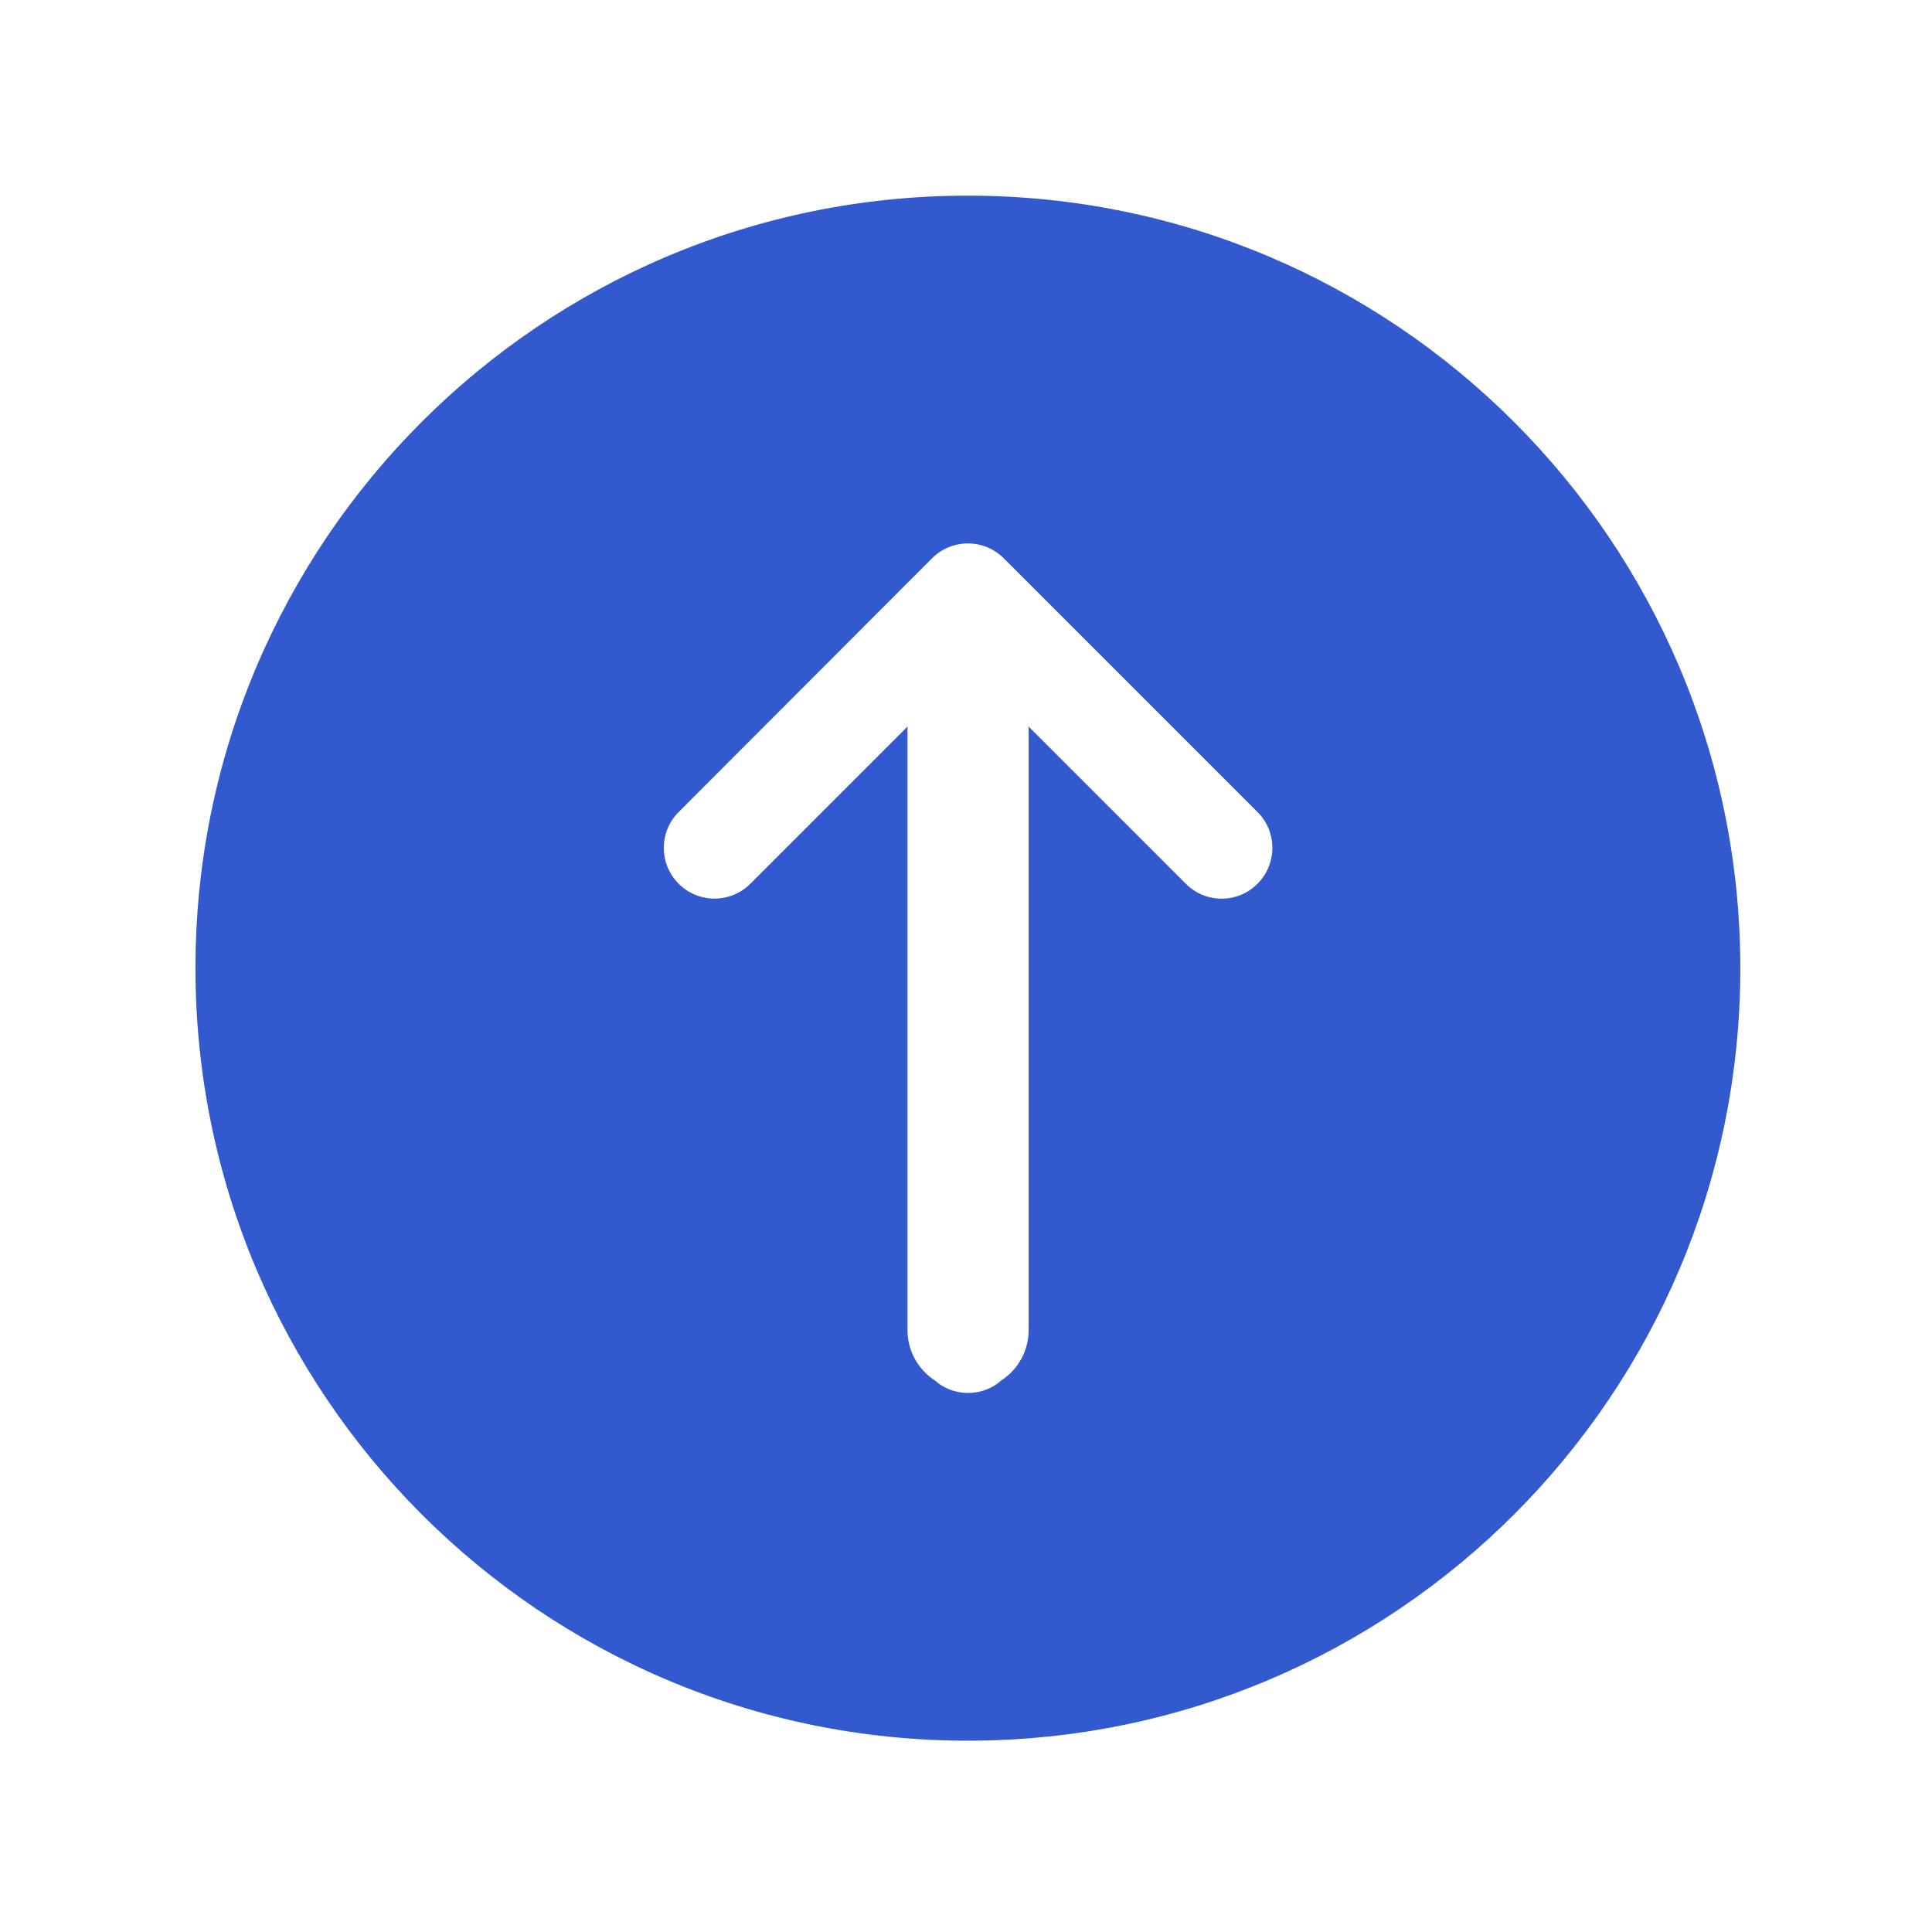
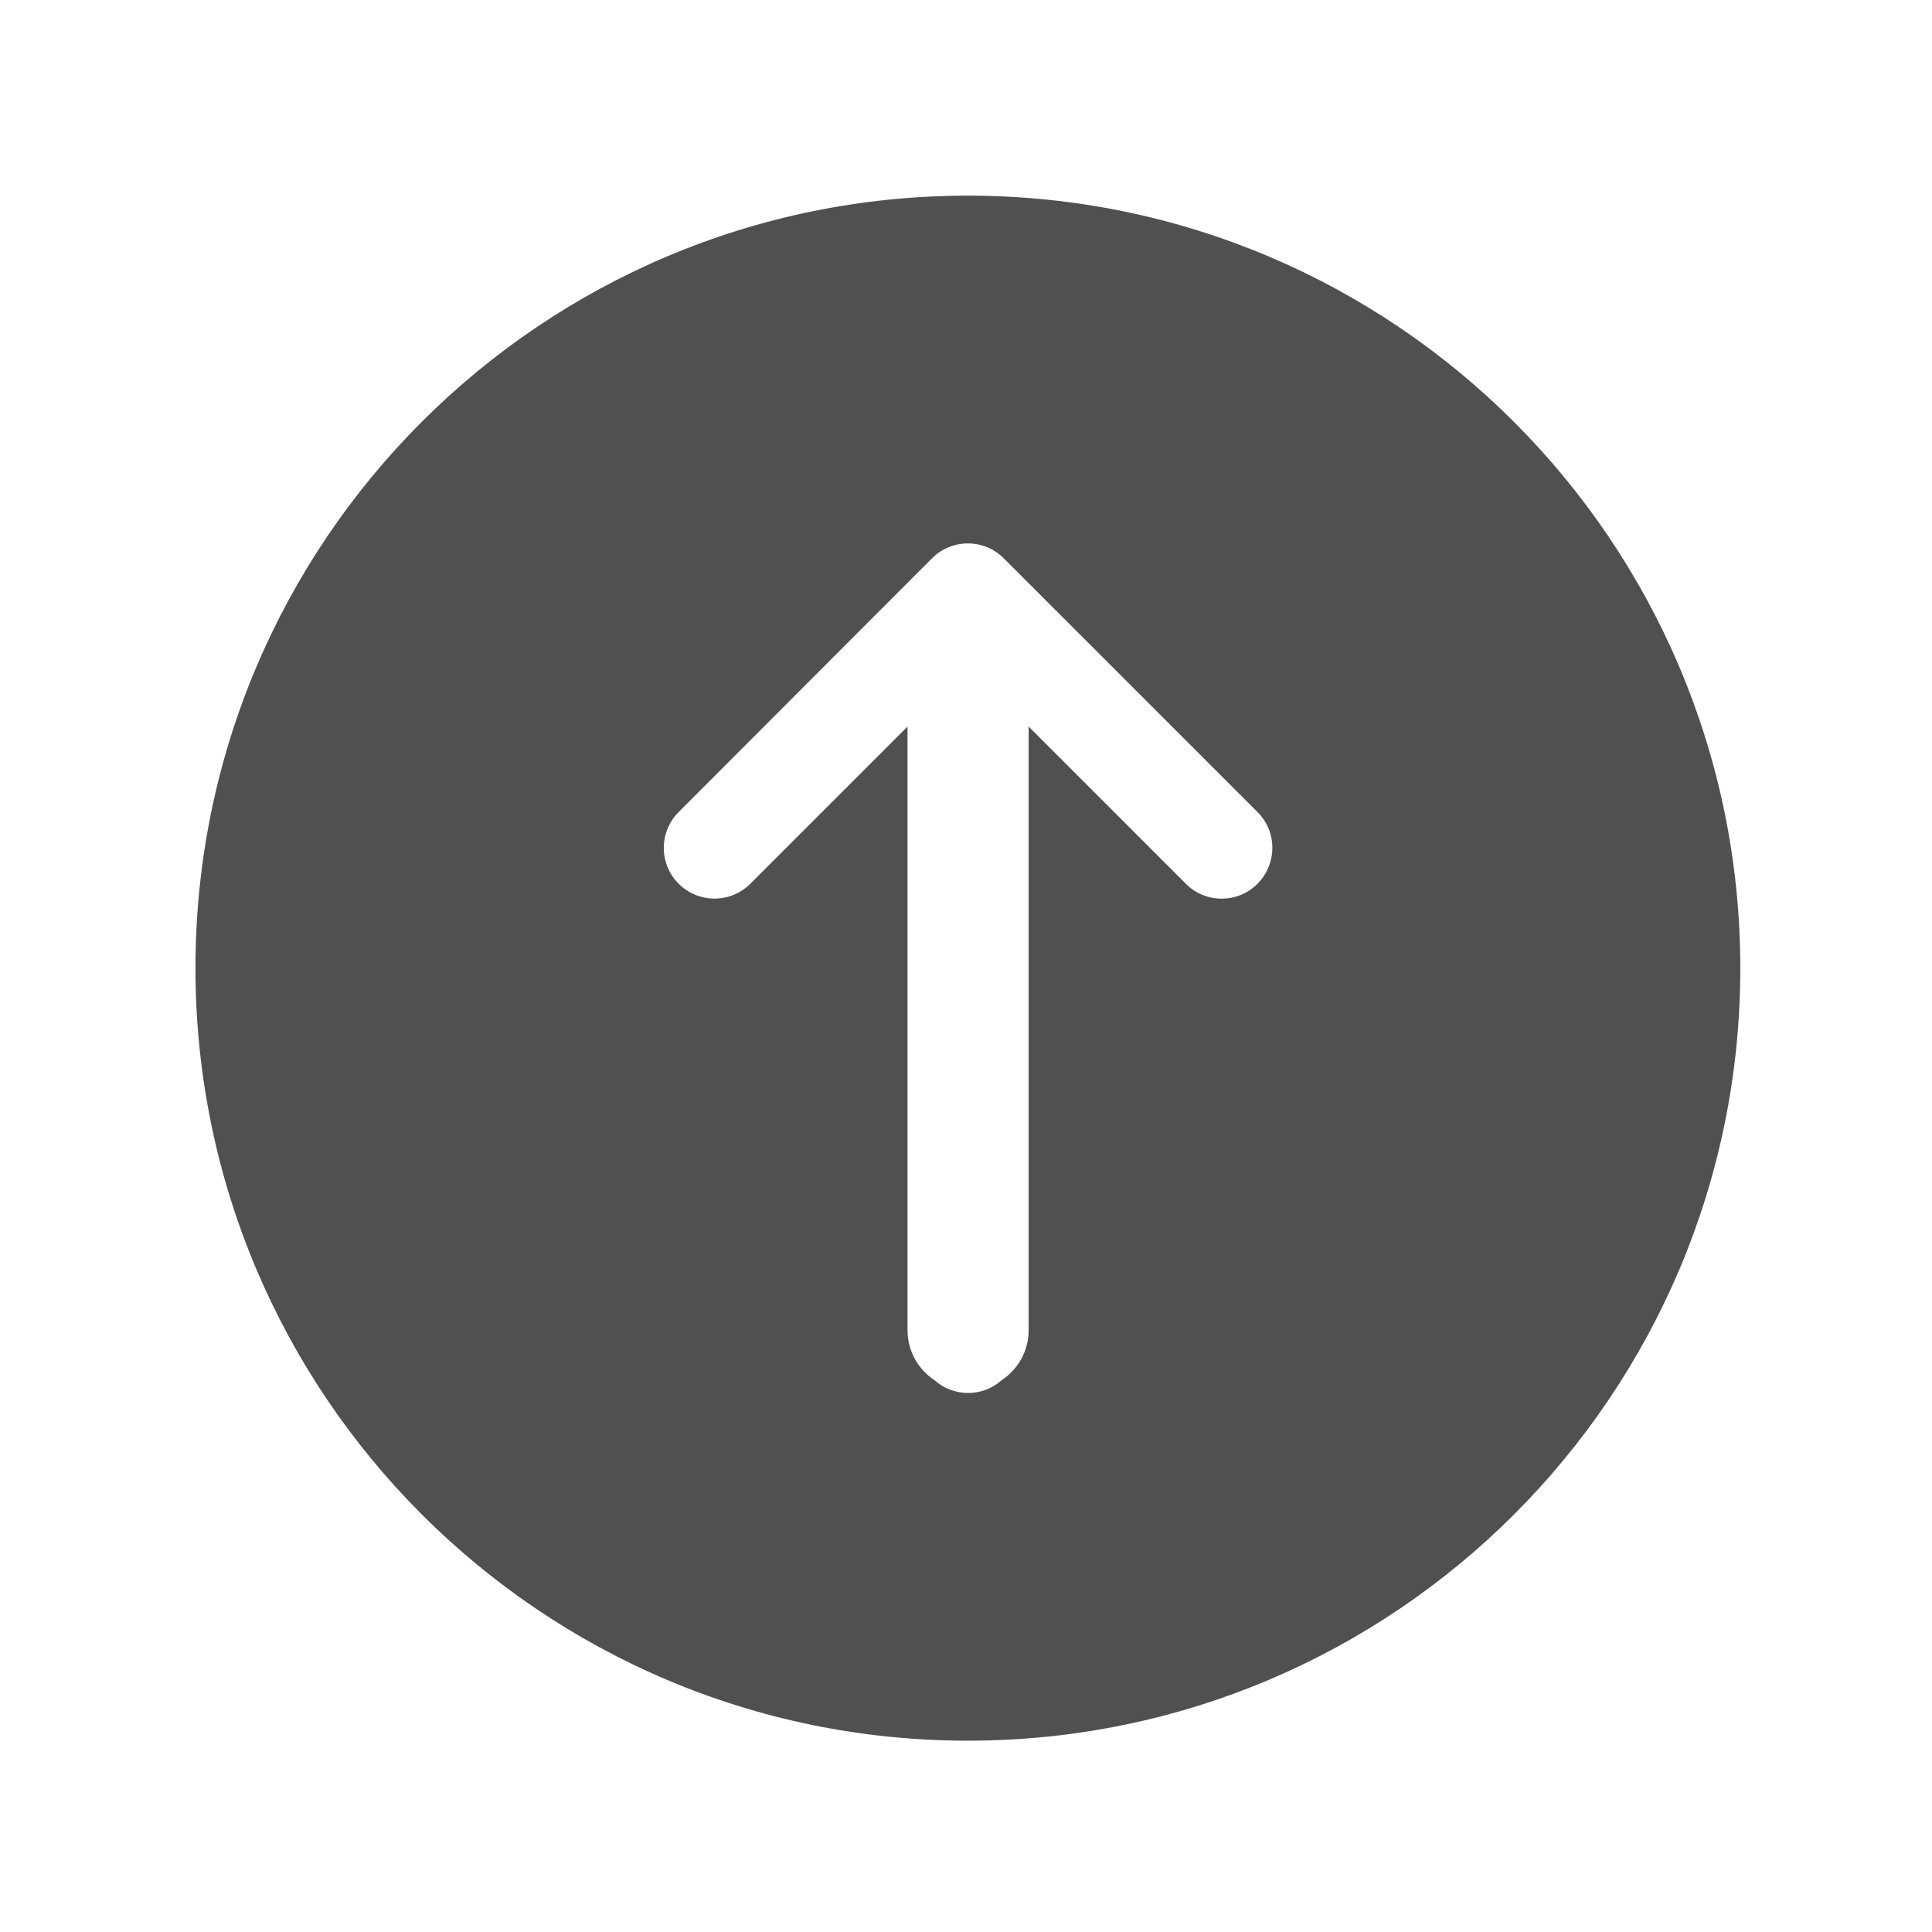
- <svg xmlns="http://www.w3.org/2000/svg" class="svg-icon" style="width: 1em; height: 1em;vertical-align: middle;fill: currentColor;overflow: hidden;" viewBox="0 0 1024 1024" version="1.1">
-   <path d="M513 103.7c-226.1 0-409.4 183.3-409.4 409.4S286.9 922.6 513 922.6s409.4-183.3 409.4-409.4S739.1 103.7 513 103.7z m153.5 364.7c-5.2 5.3-12.1 7.9-19 7.9s-13.8-2.6-19-7.9L545.1 385c0 0.4 0.1 0.7 0.1 1.1V705c0 11.1-5.7 20.9-14.4 26.6-4.7 4.2-10.9 6.7-17.7 6.7-6.8 0-13-2.5-17.7-6.7-8.7-5.7-14.4-15.5-14.4-26.6V386.1c0-0.4 0-0.7 0.1-1.1l-83.4 83.4c-10.5 10.5-27.5 10.5-38 0s-10.5-27.5 0-38L494 295.9c10.5-10.5 27.5-10.5 38 0l134.5 134.5c10.5 10.4 10.5 27.5 0 38z" fill="#3259CE" />
+ <svg xmlns="http://www.w3.org/2000/svg" class="svg-icon-back-to-top" style="width: 1em; height: 1em;vertical-align: middle;overflow: hidden;" viewBox="0 0 1024 1024" version="1.1">
+   <path d="M513 103.7c-226.1 0-409.4 183.3-409.4 409.4S286.9 922.6 513 922.6s409.4-183.3 409.4-409.4S739.1 103.7 513 103.7z m153.5 364.7c-5.2 5.3-12.1 7.9-19 7.9s-13.8-2.6-19-7.9L545.1 385c0 0.4 0.1 0.7 0.1 1.1V705c0 11.1-5.7 20.9-14.4 26.6-4.7 4.2-10.9 6.7-17.7 6.7-6.8 0-13-2.5-17.7-6.7-8.7-5.7-14.4-15.5-14.4-26.6V386.1c0-0.4 0-0.7 0.1-1.1l-83.4 83.4c-10.5 10.5-27.5 10.5-38 0s-10.5-27.5 0-38L494 295.9c10.5-10.5 27.5-10.5 38 0l134.5 134.5c10.5 10.4 10.5 27.5 0 38z" fill="#505050" />
</svg>
